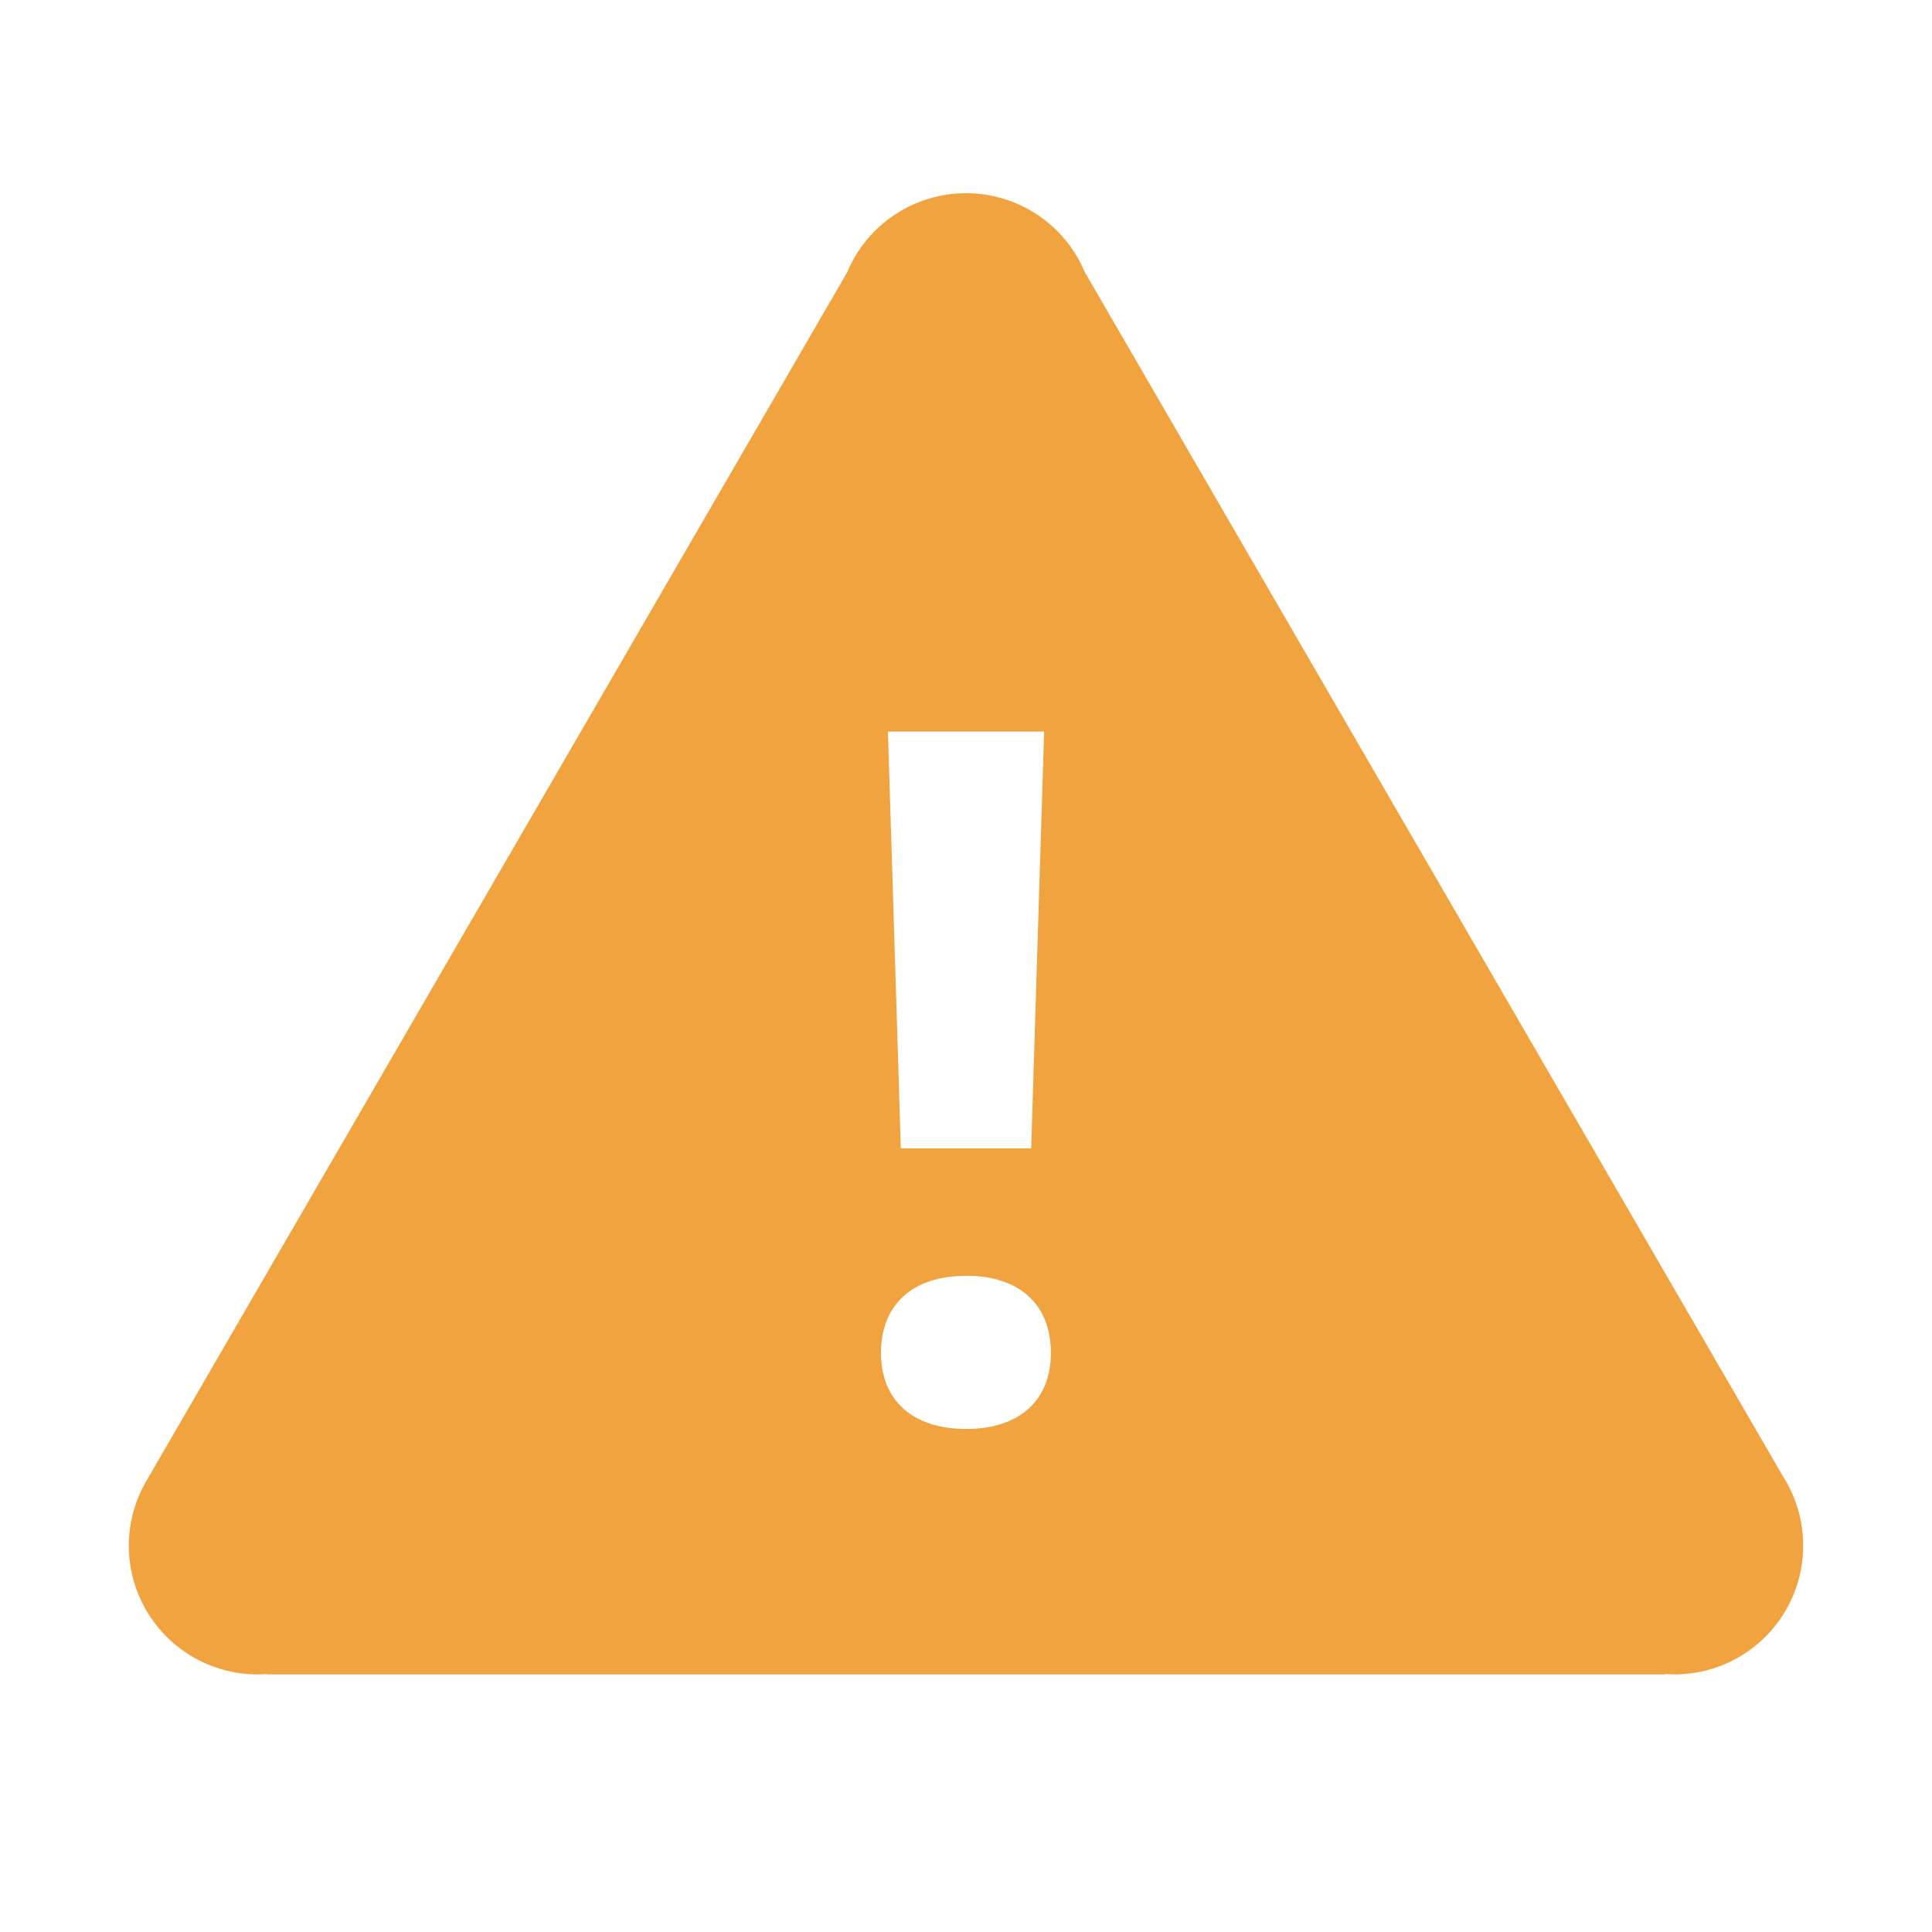
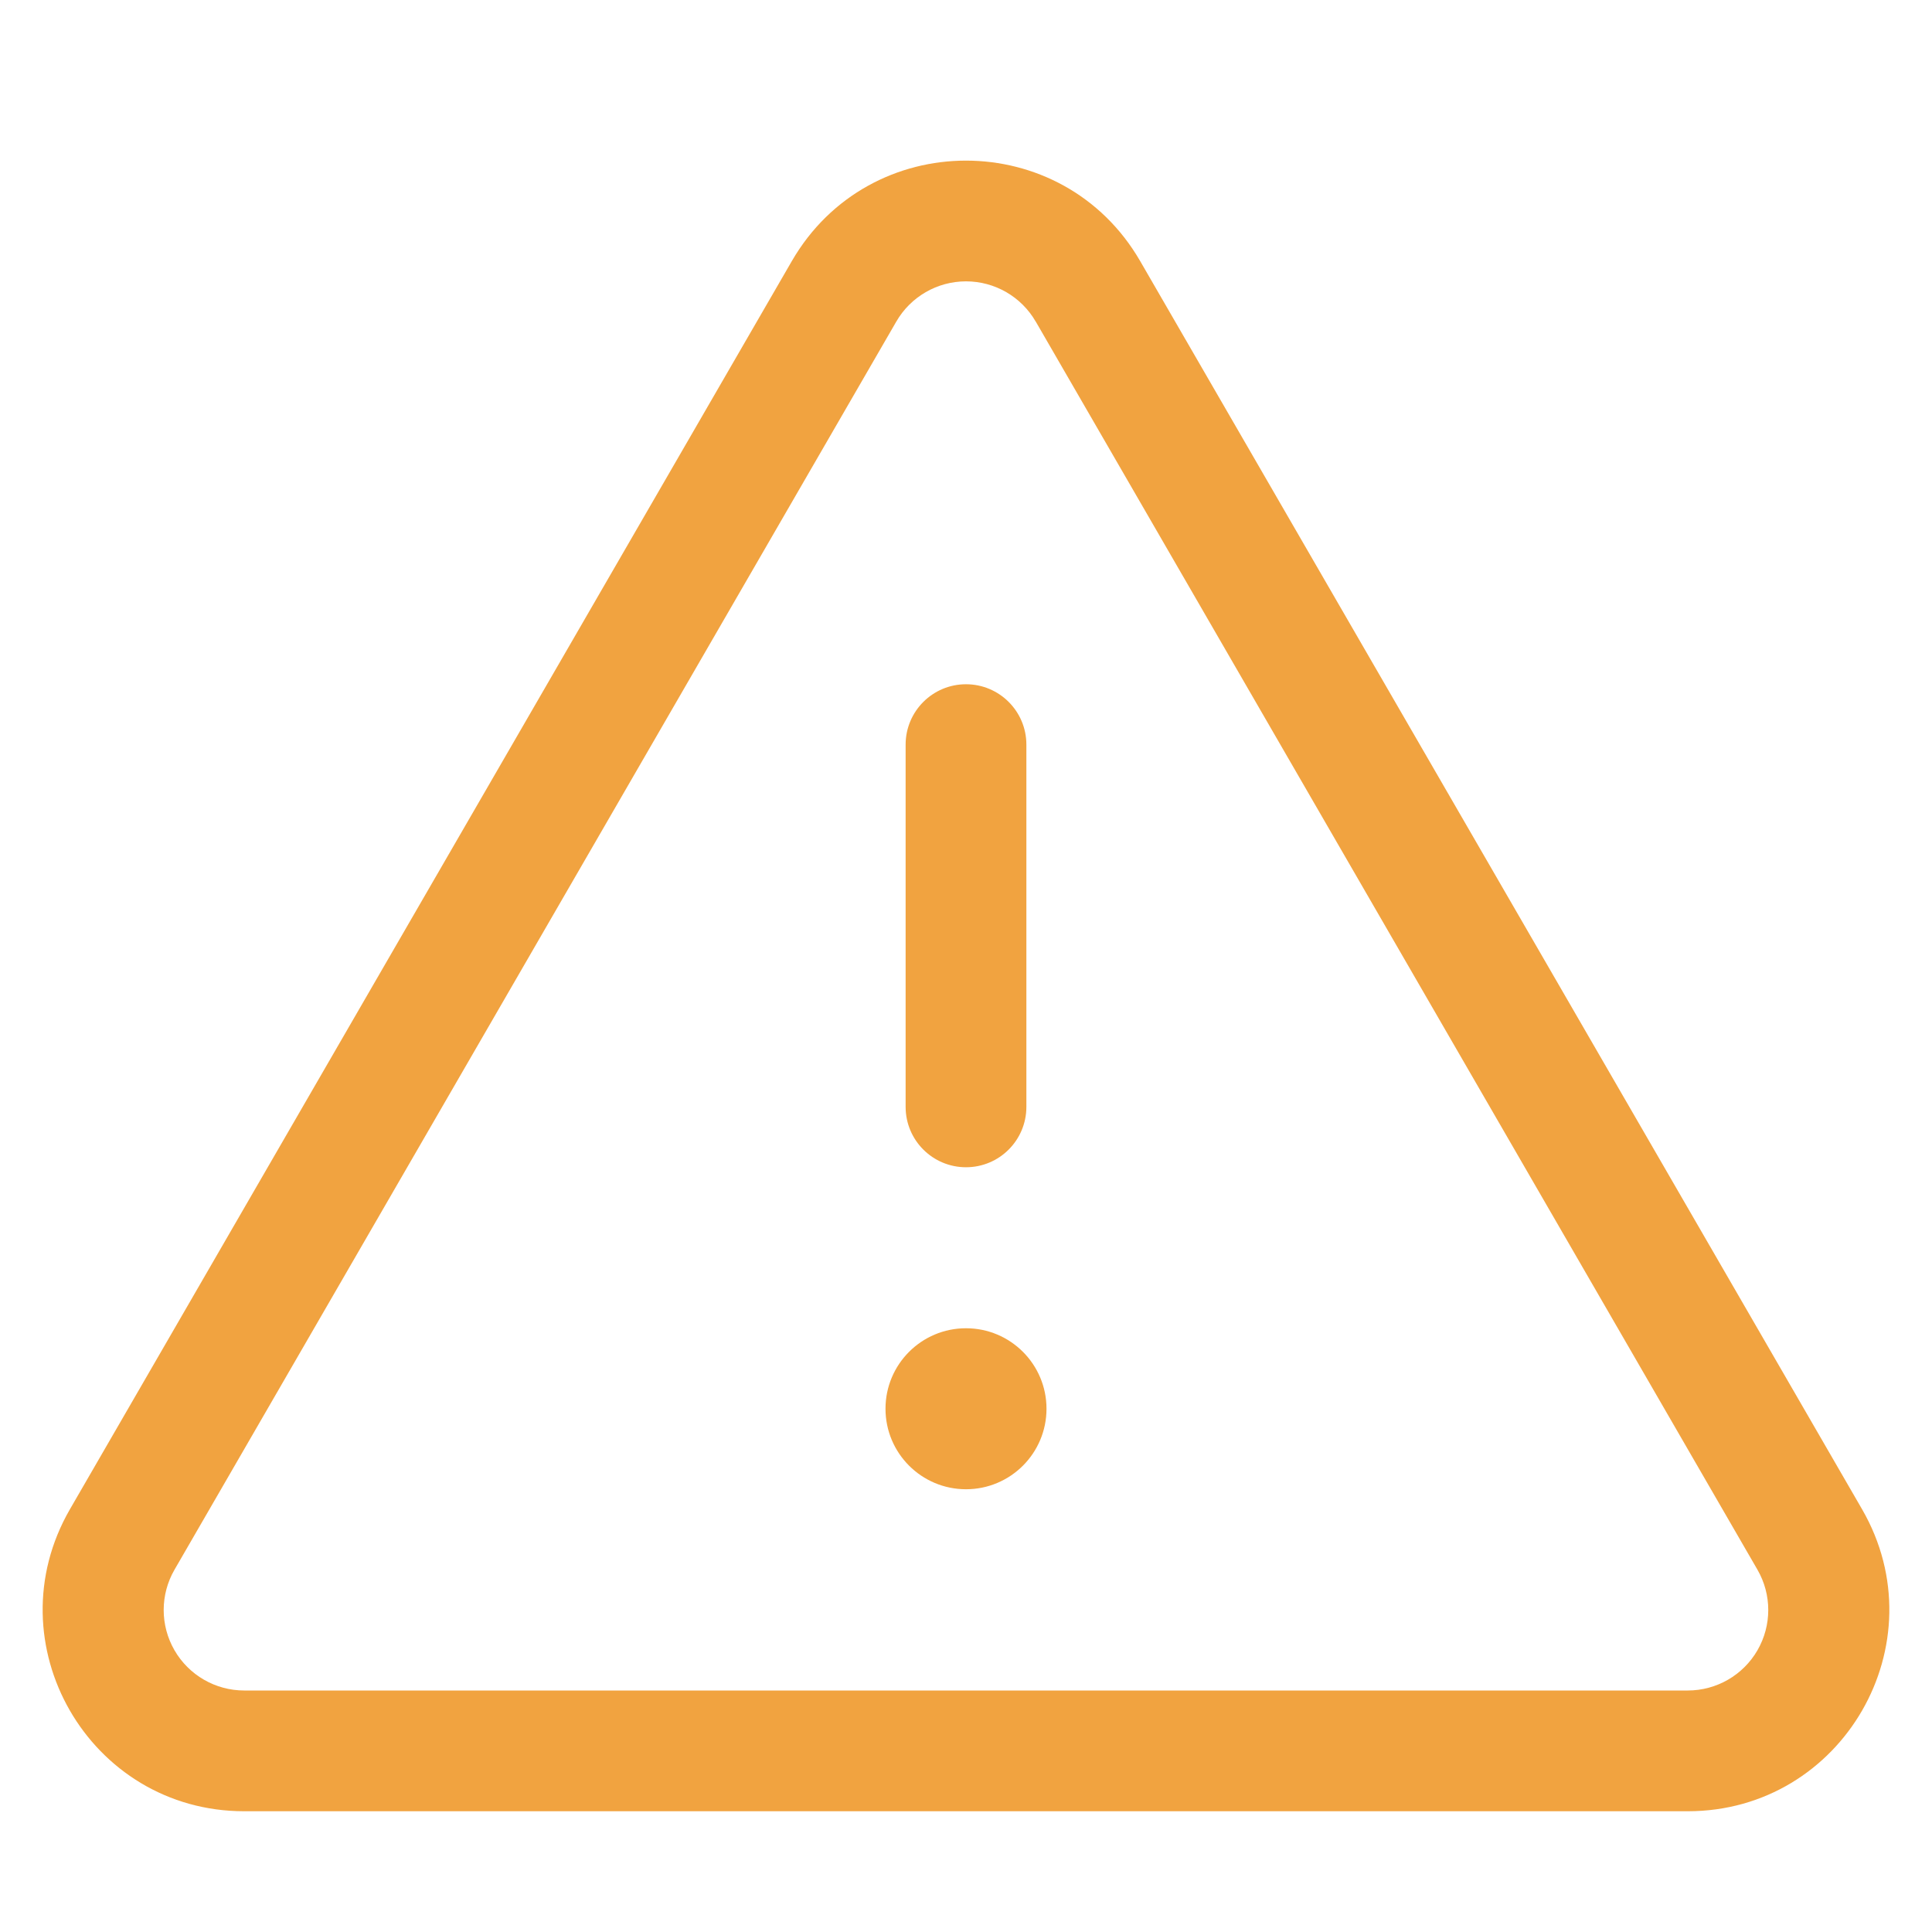
- <svg xmlns="http://www.w3.org/2000/svg" viewBox="0 0 30 30">
-   <path fill="#F1A340" d="M15 3a2 2 0 0 0-1.846 1.229L2.301 22.947v.002A2 2 0 0 0 2 24a2 2 0 0 0 2 2 2 2 0 0 0 .14-.006l.005.006h21.71l.004-.008A2 2 0 0 0 26 26a2 2 0 0 0 2-2 2 2 0 0 0-.3-1.053l-.016-.027a2 2 0 0 0-.002-.002L16.846 4.228A2 2 0 0 0 15 3zm-1.213 8.36h2.426l-.201 6.472h-2.024l-.2-6.473zm1.217 8.45c.822 0 1.314.443 1.314 1.198 0 .74-.492 1.181-1.314 1.181-.828 0-1.324-.44-1.324-1.181 0-.755.495-1.197 1.324-1.197z" />
+ <svg xmlns="http://www.w3.org/2000/svg" fill="#f1a340" viewBox="0 0 24 24">
+   <g>
+     <path d="M13 17.5a1 1 0 11-2 0 1 1 0 012 0zm-.25-8.25a.75.75 0 00-1.5 0v4.5a.75.75 0 001.5 0v-4.5z" />
+     <path fill-rule="evenodd" d="M9.836 3.244c.963-1.665 3.365-1.665 4.328 0l8.967 15.504c.963 1.667-.24 3.752-2.165 3.752H3.034c-1.926 0-3.128-2.085-2.165-3.752L9.836 3.244zm3.03.751a1 1 0 00-1.732 0L2.168 19.499A1 1 0 003.034 21h17.932a1 1 0 00.866-1.5L12.866 3.994z" />
+   </g>
</svg>
